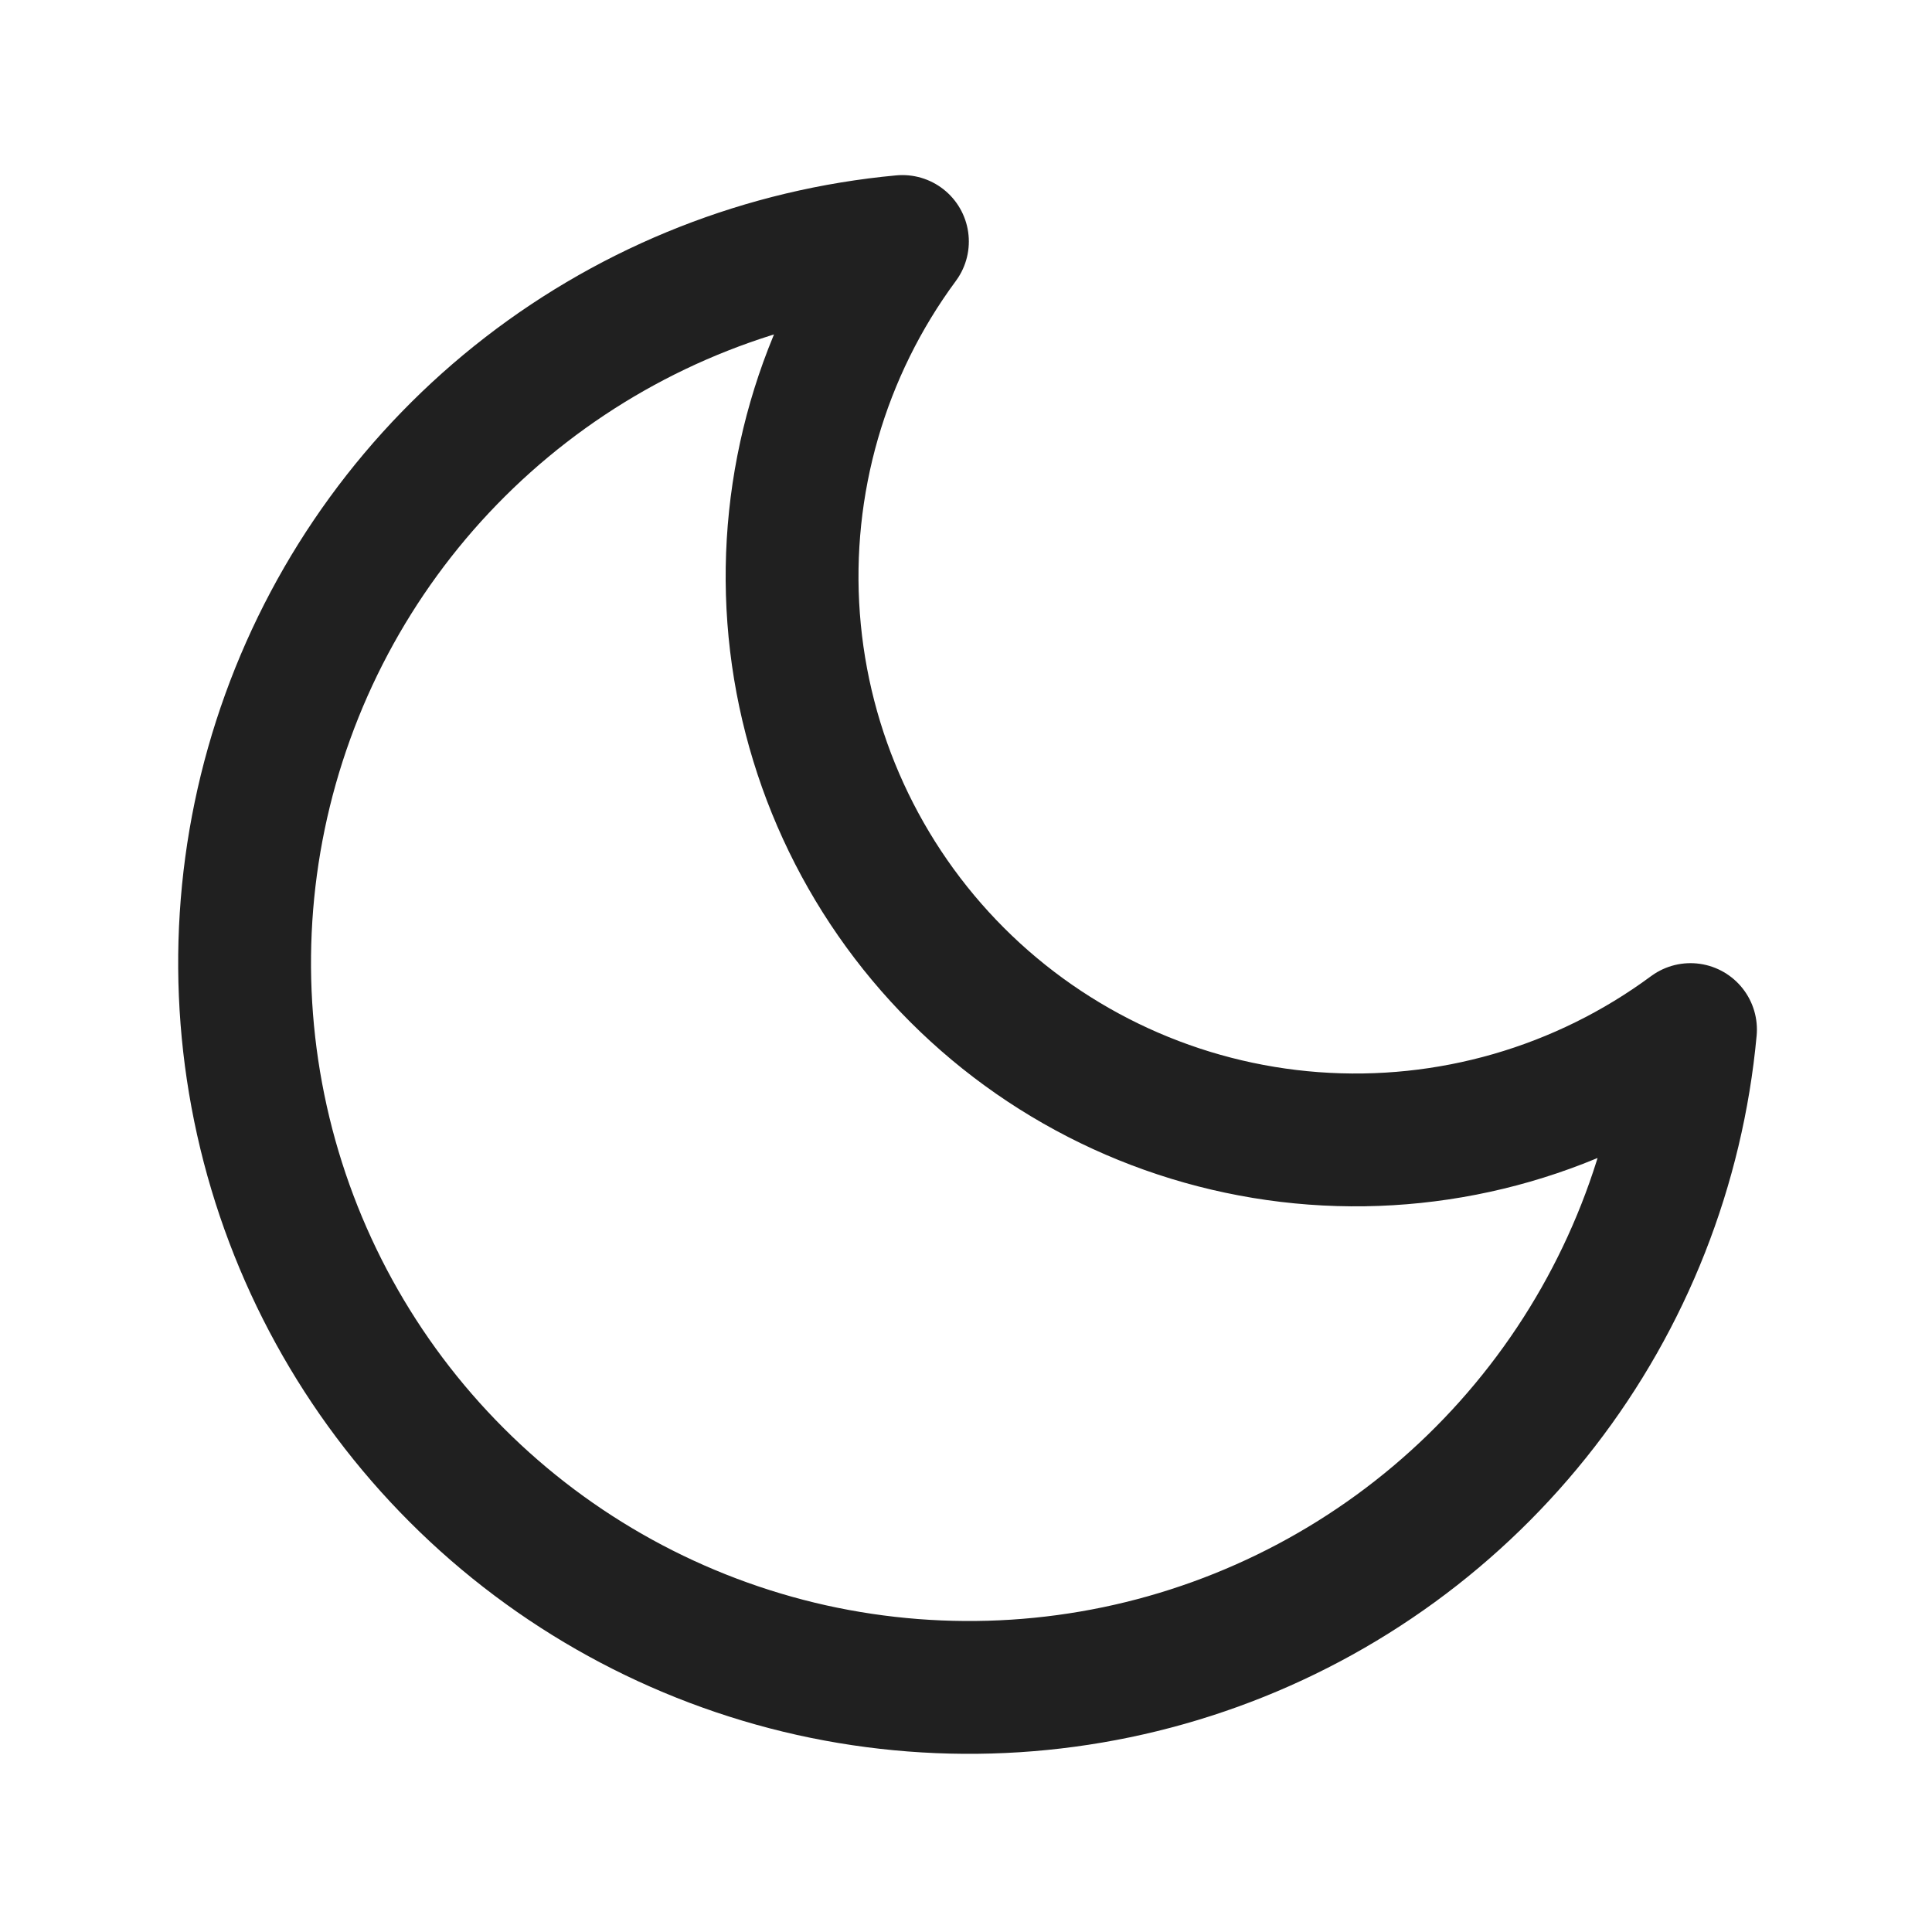
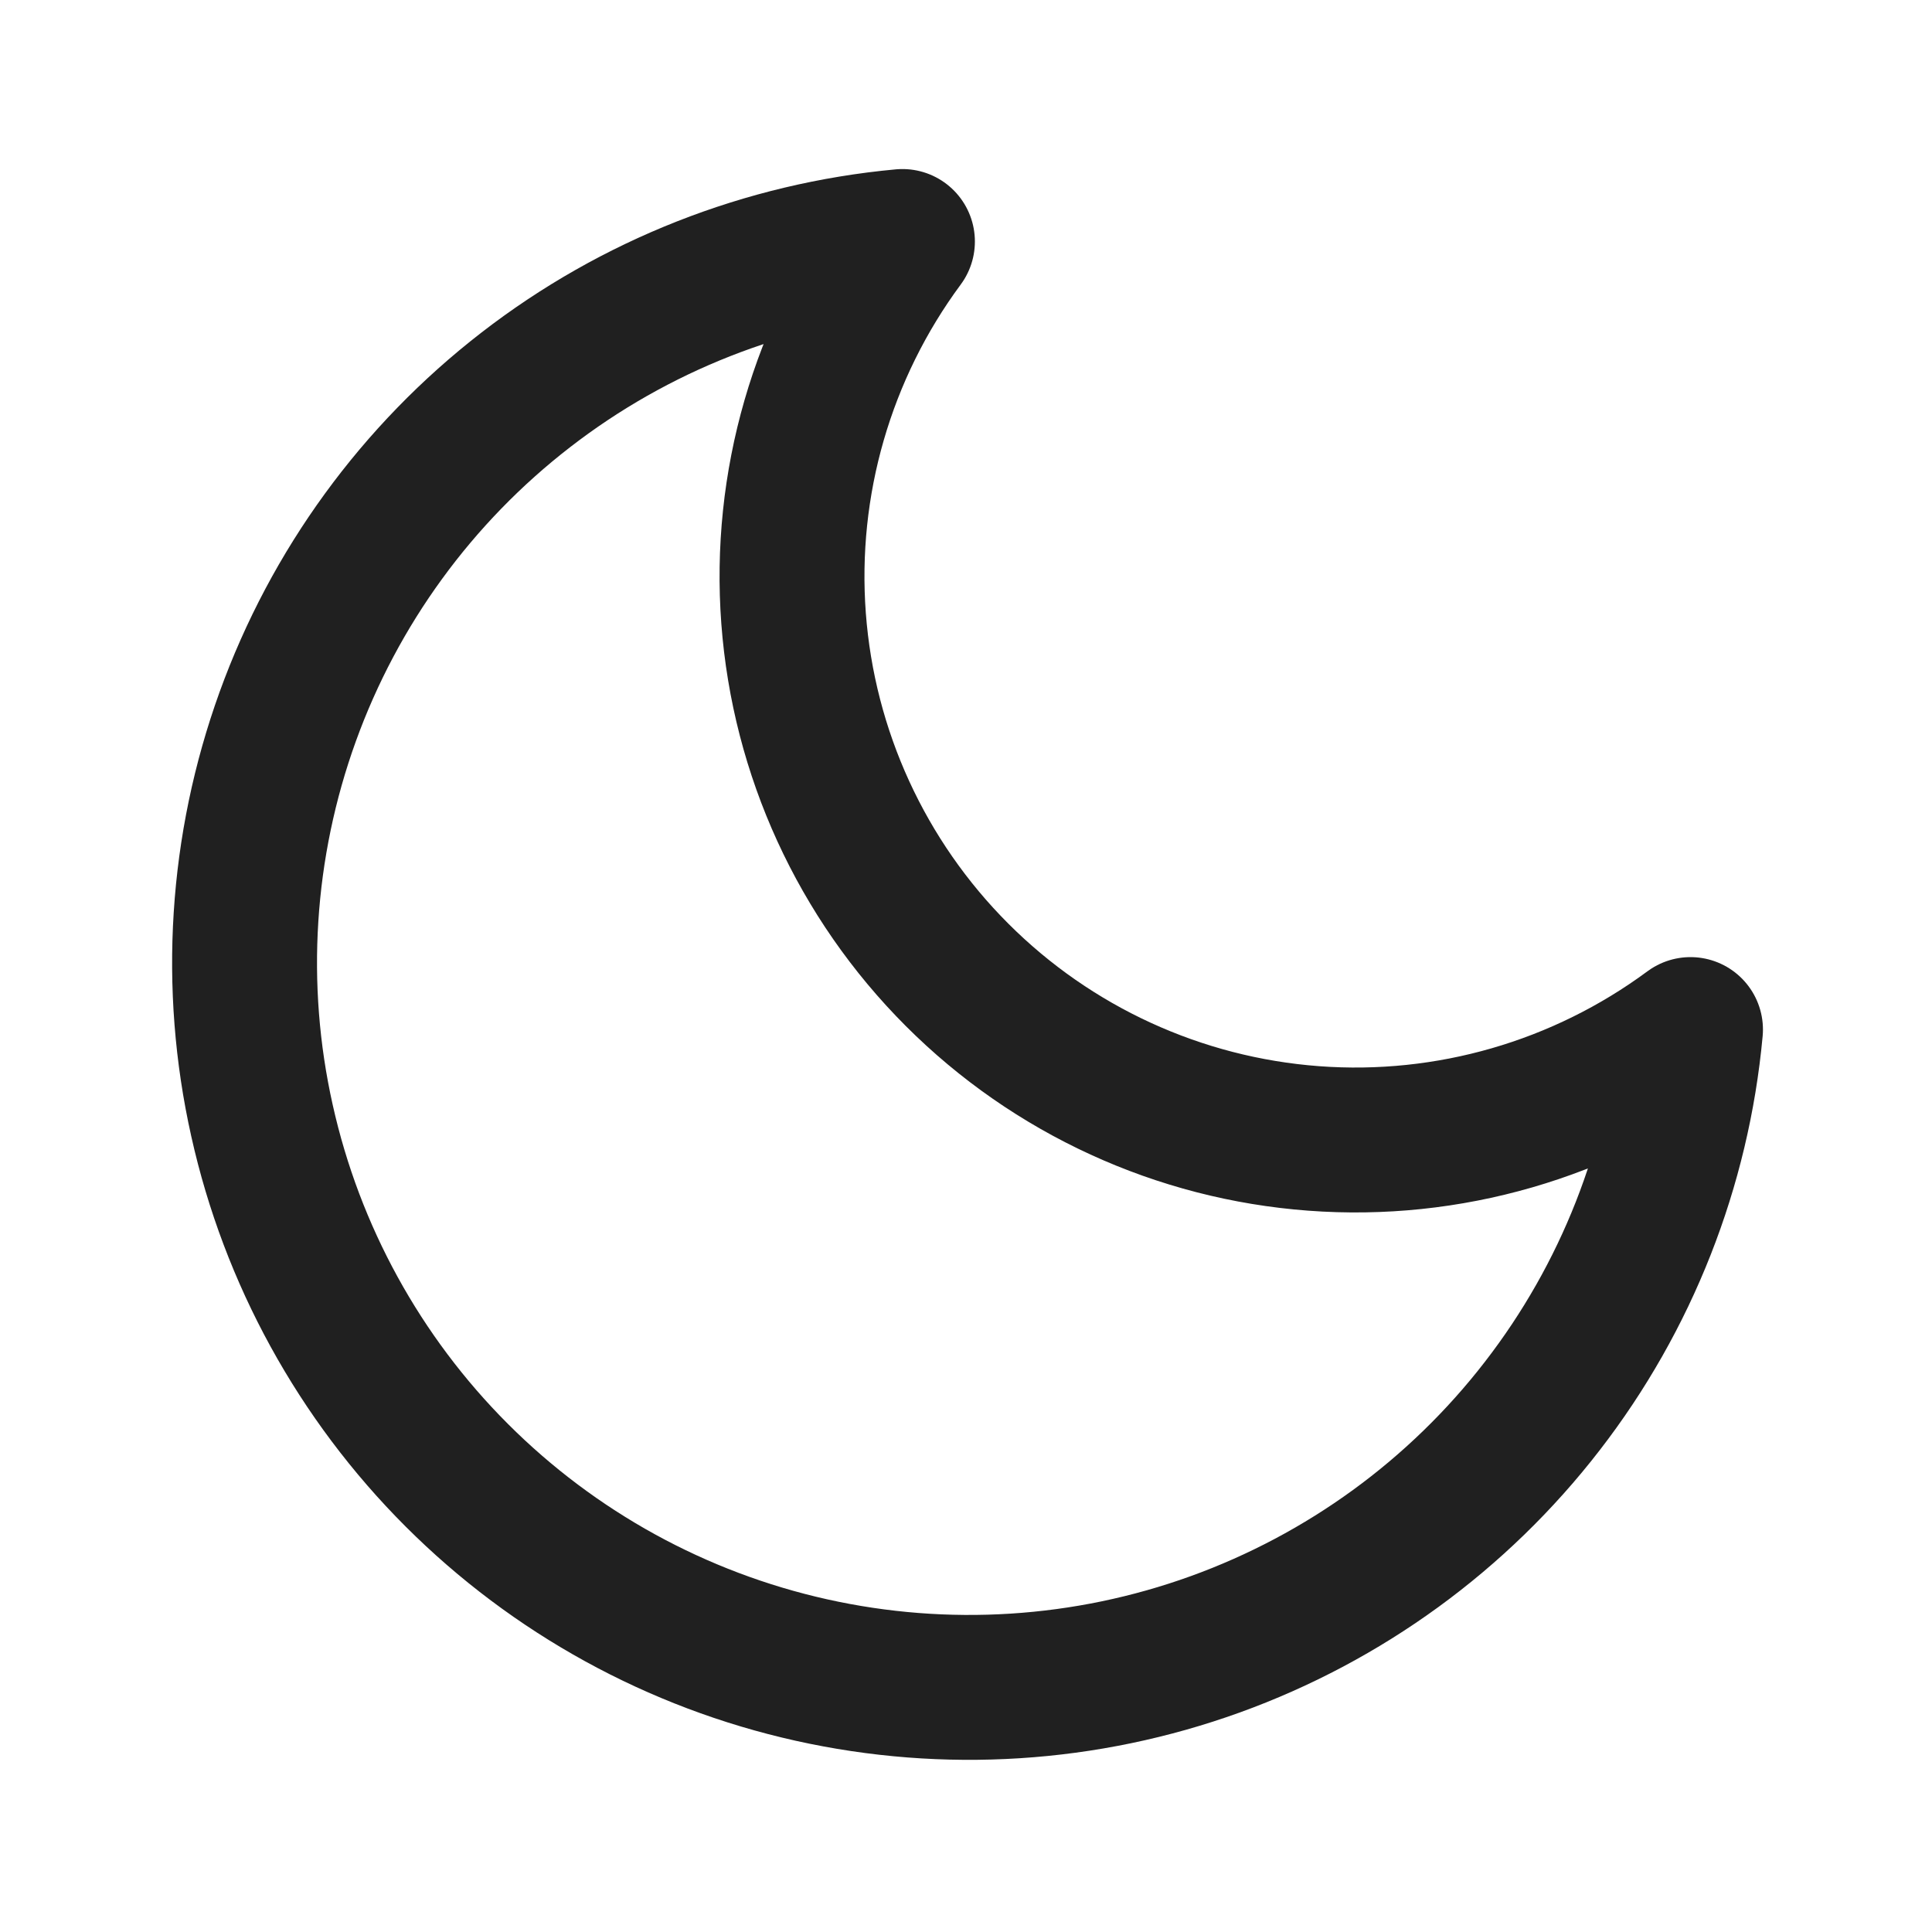
- <svg xmlns="http://www.w3.org/2000/svg" width="32" height="32" viewBox="0 0 32 32" fill="none">
-   <path d="M-772 -540C-772 -544.418 -768.418 -548 -764 -548H460C464.418 -548 468 -544.418 468 -540V1150C468 1154.42 464.418 1158 460 1158H-764C-768.418 1158 -772 1154.42 -772 1150V-540Z" fill="white" />
-   <path d="M-764 -548V-547H460V-548V-549H-764V-548ZM468 -540H467V1150H468H469V-540H468ZM460 1158V1157H-764V1158V1159H460V1158ZM-772 1150H-771V-540H-772H-773V1150H-772ZM-764 1158V1157C-767.866 1157 -771 1153.87 -771 1150H-772H-773C-773 1154.97 -768.971 1159 -764 1159V1158ZM468 1150H467C467 1153.87 463.866 1157 460 1157V1158V1159C464.971 1159 469 1154.97 469 1150H468ZM460 -548V-547C463.866 -547 467 -543.866 467 -540H468H469C469 -544.971 464.971 -549 460 -549V-548ZM-764 -548V-549C-768.971 -549 -773 -544.971 -773 -540H-772H-771C-771 -543.866 -767.866 -547 -764 -547V-548Z" fill="#F1F1F1" />
-   <path d="M28 17.053C27.79 19.323 26.939 21.486 25.544 23.289C24.15 25.092 22.271 26.461 20.128 27.235C17.984 28.01 15.664 28.157 13.439 27.662C11.215 27.165 9.177 26.046 7.566 24.434C5.954 22.823 4.835 20.785 4.339 18.561C3.843 16.336 3.99 14.016 4.765 11.872C5.539 9.729 6.908 7.85 8.711 6.456C10.514 5.062 12.677 4.21 14.947 4C13.618 5.798 12.979 8.013 13.145 10.242C13.311 12.471 14.272 14.567 15.853 16.148C17.433 17.728 19.529 18.689 21.758 18.855C23.988 19.021 26.202 18.382 28 17.053Z" stroke="#202020" stroke-width="2.2" stroke-linecap="round" stroke-linejoin="round" />
+ <svg xmlns="http://www.w3.org/2000/svg" width="20" height="20" viewBox="0 0 20 20" fill="none">
+   <path d="M-700 -492C-700 -496.418 -696.418 -500 -692 -500H412C416.418 -500 420 -496.418 420 -492V1198C420 1202.42 416.418 1206 412 1206H-692C-696.418 1206 -700 1202.42 -700 1198V-492Z" fill="white" />
+   <path d="M-692 -500V-499H412V-500V-501H-692V-500ZM420 -492H419V1198H420H421V-492H420ZM412 1206V1205H-692V1206V1207H412V1206ZM-700 1198H-699V-492H-700H-701V1198H-700ZM-692 1206V1205C-695.866 1205 -699 1201.87 -699 1198H-700H-701C-701 1202.97 -696.971 1207 -692 1207V1206ZM420 1198H419C419 1201.87 415.866 1205 412 1205V1206V1207C416.971 1207 421 1202.97 421 1198H420ZM412 -500V-499C415.866 -499 419 -495.866 419 -492H420H421C421 -496.971 416.971 -501 412 -501V-500ZM-692 -500V-501C-696.971 -501 -701 -496.971 -701 -492H-700H-699C-699 -495.866 -695.866 -499 -692 -499V-500Z" fill="#F1F1F1" />
+   <path d="M17.5 10.658C17.369 12.077 16.837 13.429 15.965 14.556C15.094 15.683 13.919 16.538 12.58 17.022C11.24 17.506 9.79 17.598 8.399 17.288C7.009 16.978 5.736 16.279 4.728 15.271C3.721 14.264 3.022 12.991 2.712 11.6C2.401 10.21 2.494 8.76 2.978 7.42C3.462 6.08 4.317 4.906 5.444 4.035C6.571 3.163 7.923 2.631 9.342 2.5C8.511 3.624 8.111 5.008 8.215 6.401C8.319 7.794 8.92 9.104 9.908 10.092C10.896 11.08 12.205 11.681 13.599 11.785C14.992 11.889 16.376 11.489 17.5 10.658Z" stroke="#202020" stroke-width="1.5" stroke-linecap="round" stroke-linejoin="round" />
</svg>
